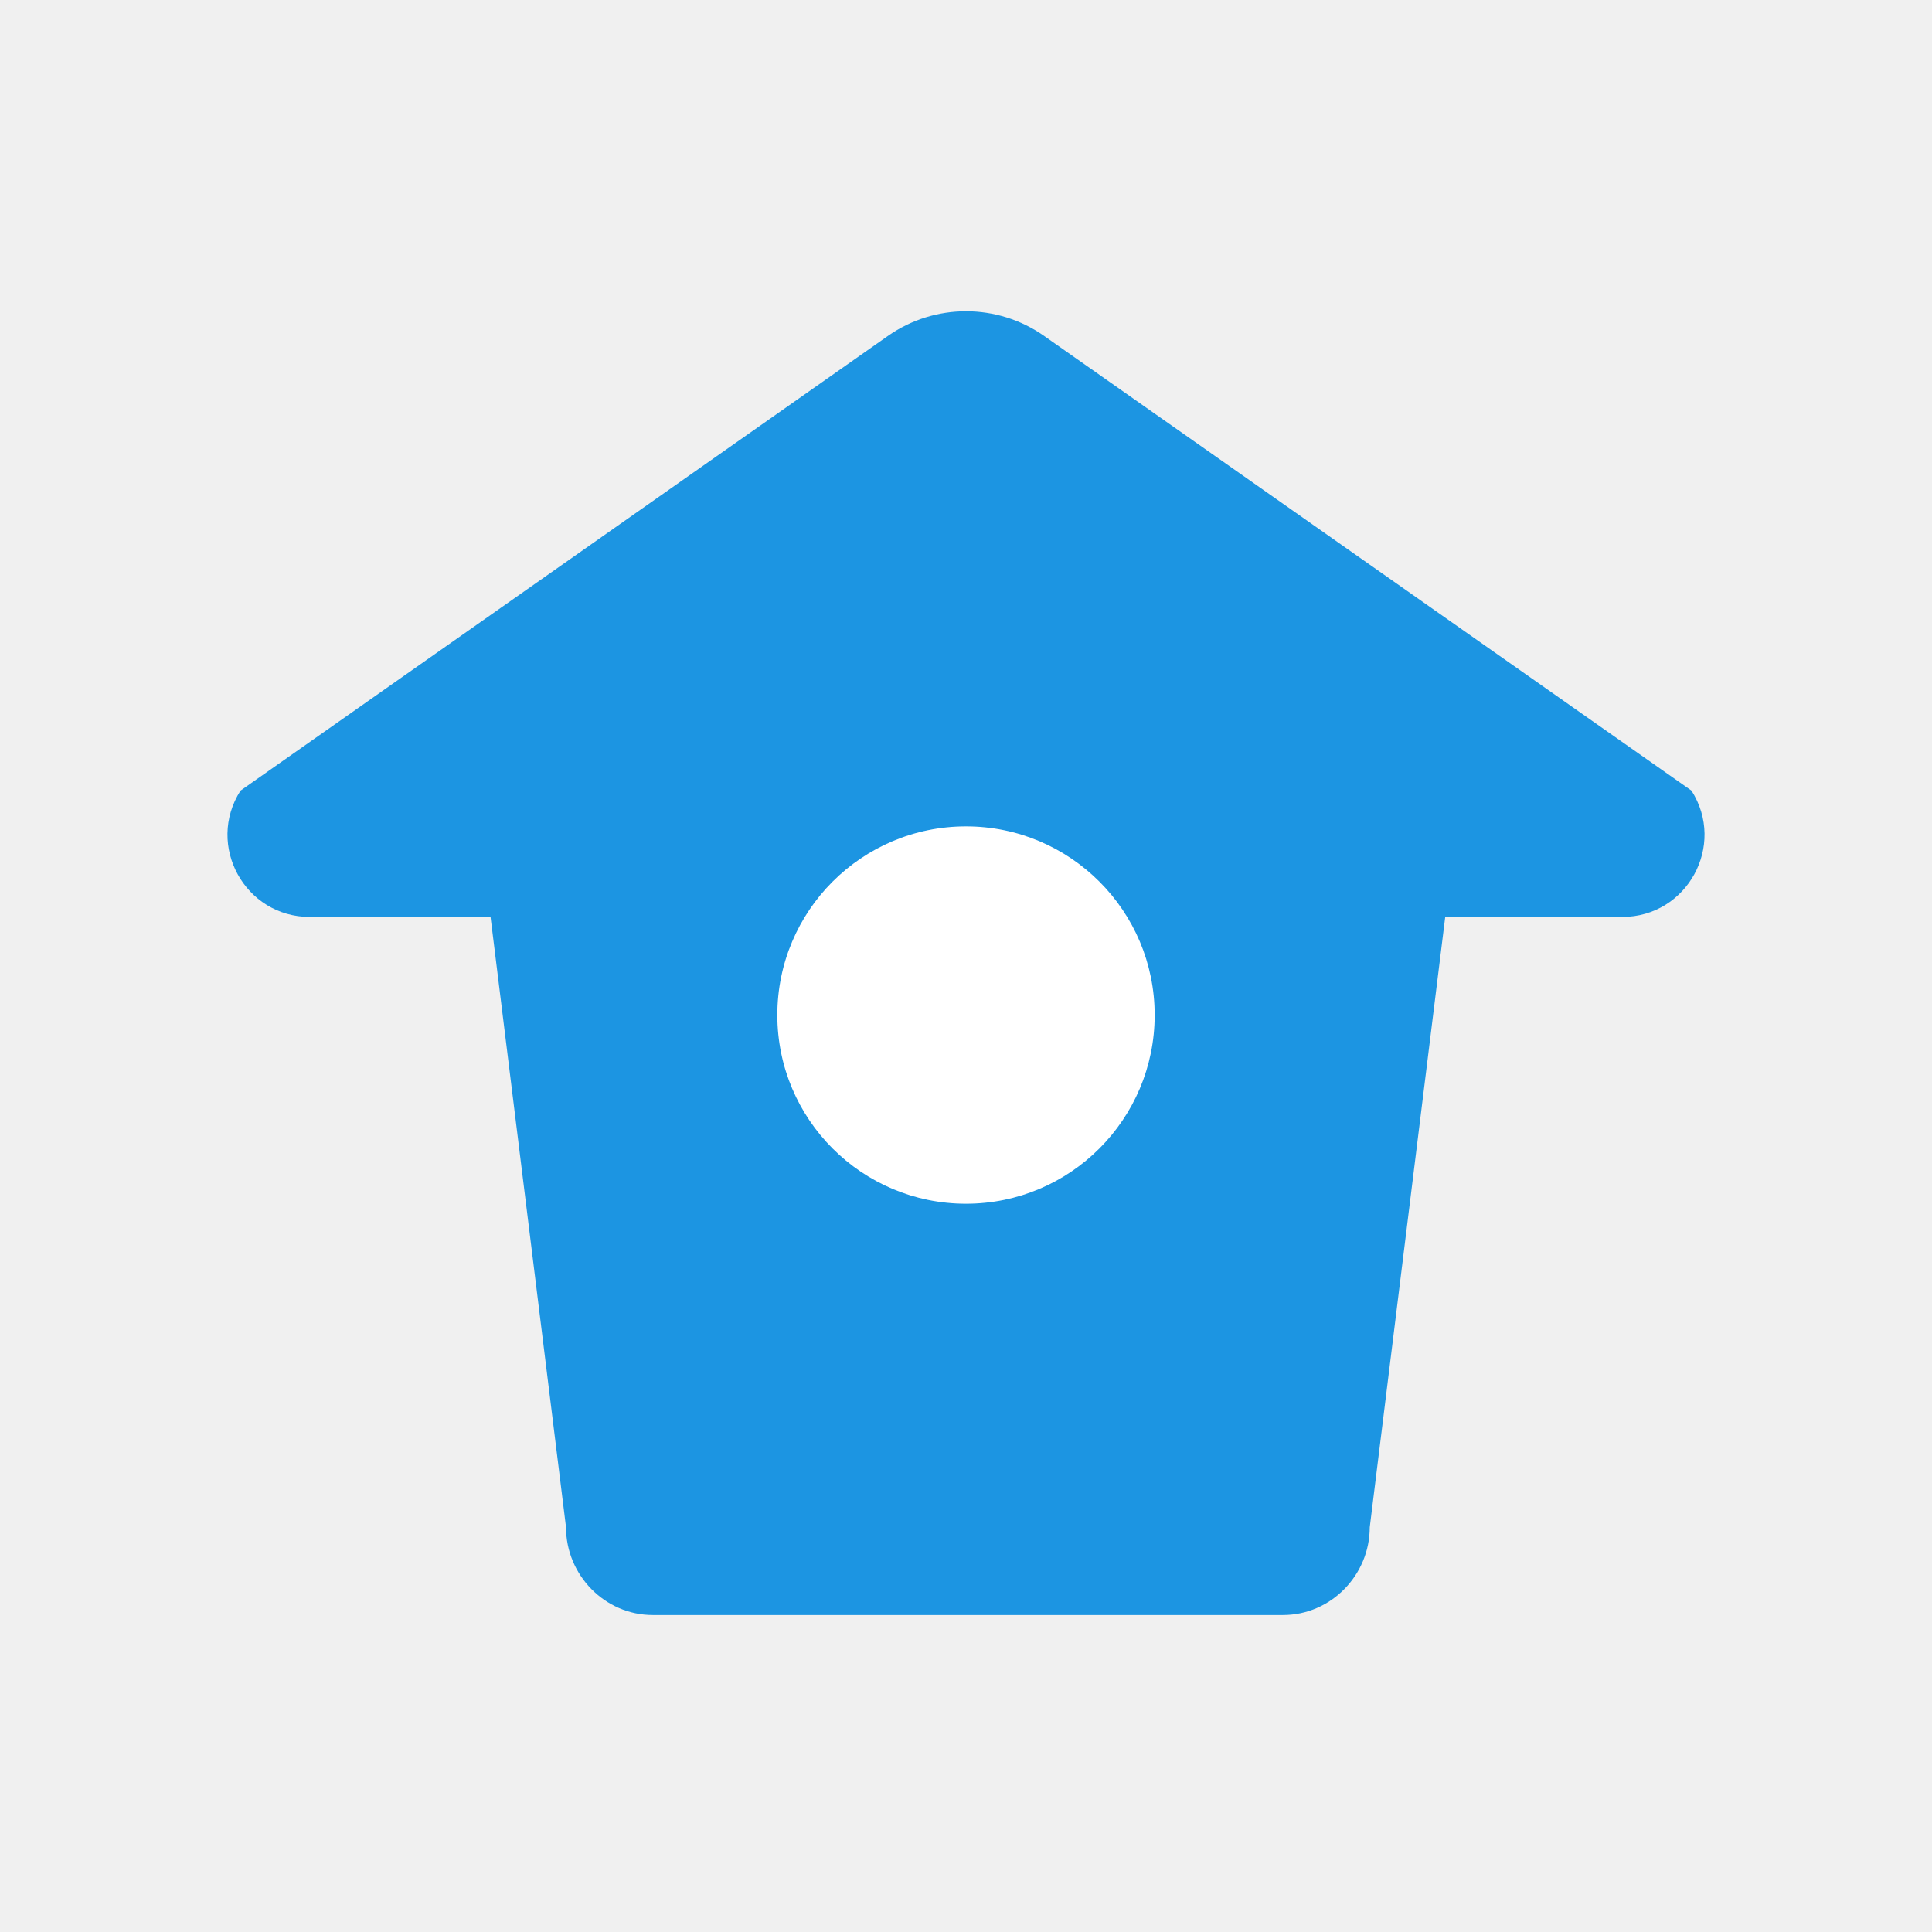
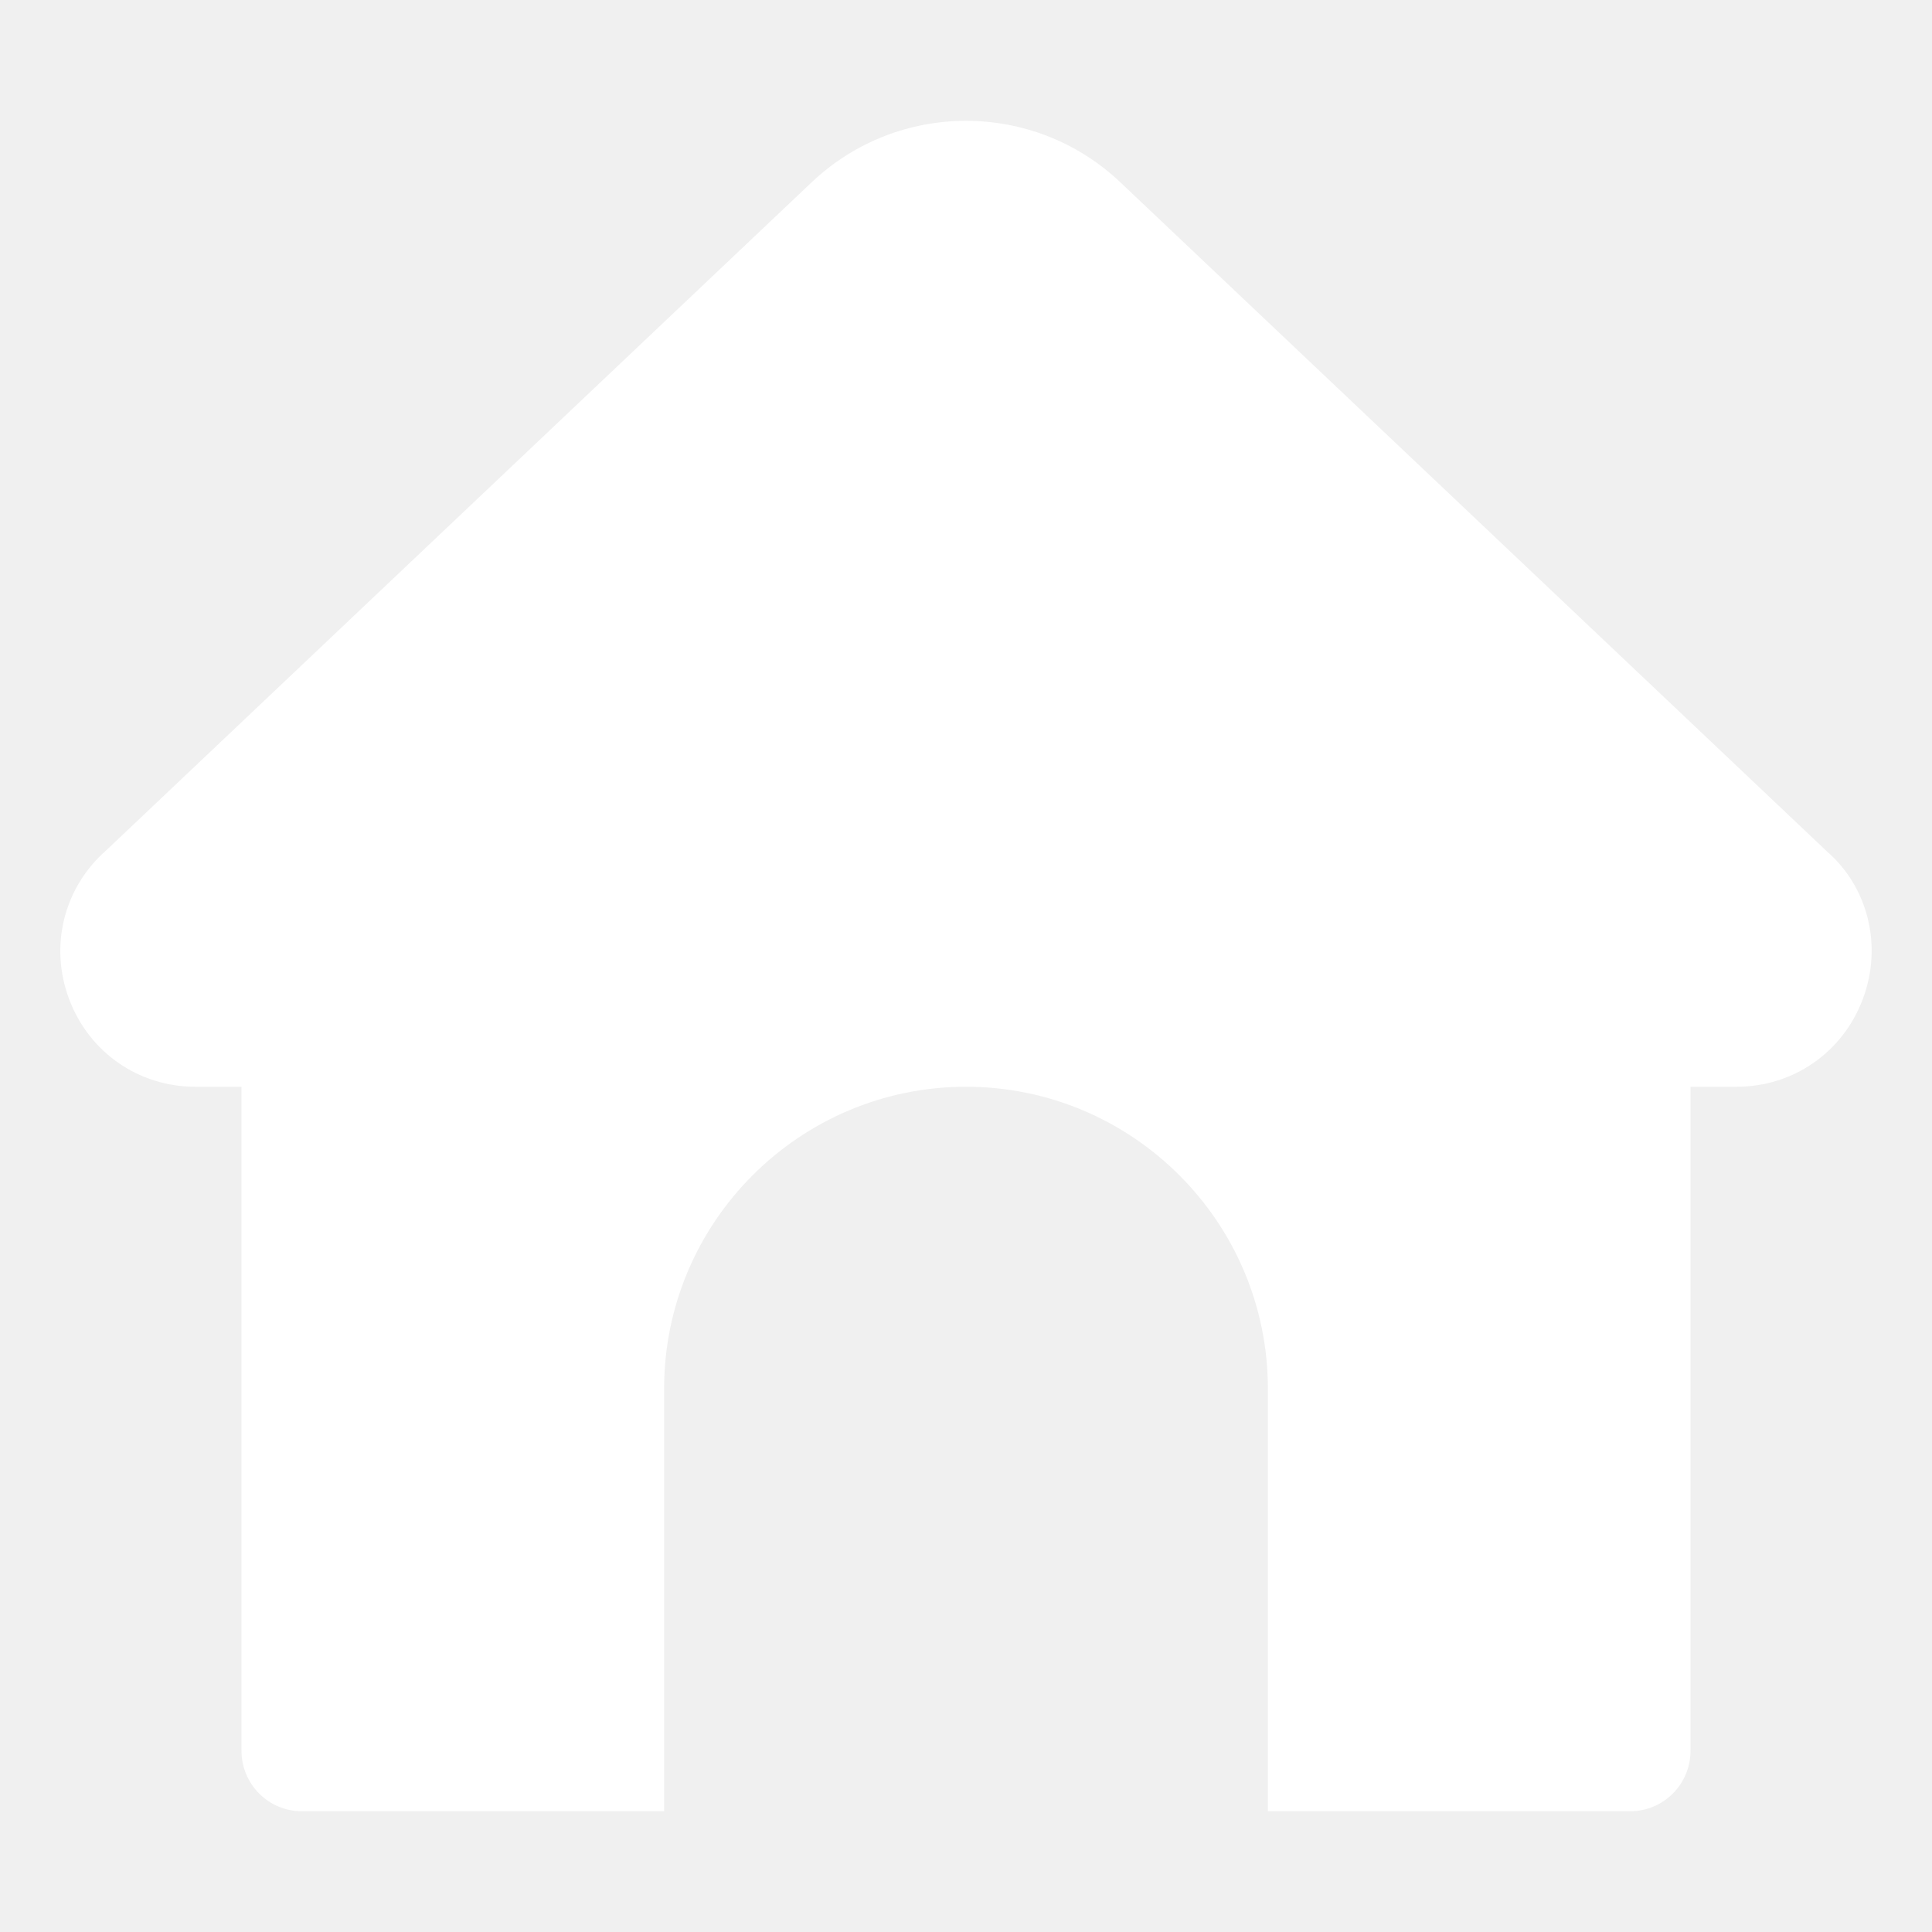
- <svg xmlns="http://www.w3.org/2000/svg" viewBox="0 0 512 512" xml:space="preserve" enable-background="new 0 0 512 512">
-   <path d="M448.26 209.524 276.7 89.026c-12.42-8.72-28.98-8.714-41.4.006L63.74 209.521C54.48 224.012 64.89 243 82.09 243H130l20 161.725C150 417.436 160.3 428 173 428h167c12.7 0 23-10.564 23-23.275L383 243h46.91c17.2 0 27.61-18.985 18.35-33.476z" fill="#1c95e2" class="fill-747371" />
-   <path d="M256 218.999c27.61 0 50 22.39 50 50 0 27.611-22.39 50-50 50s-50-22.389-50-50c0-27.61 22.39-50 50-50z" fill="#ffffff" class="fill-d7deed" />
+ <svg xmlns="http://www.w3.org/2000/svg" enable-background="new 0 0 32 32" id="Glyph" version="1.1" viewBox="0 0 32 32" xml:space="preserve">
+   <path d="M30.854,16.548C30.523,17.43,29.703,18,28.764,18H28v11c0,0.552-0.448,1-1,1h-6v-7c0-2.757-2.243-5-5-5  s-5,2.243-5,5v7H5c-0.552,0-1-0.448-1-1V18H3.235c-0.939,0-1.759-0.569-2.09-1.451c-0.331-0.882-0.088-1.852,0.62-2.47L13.444,3.019  c1.434-1.357,3.679-1.357,5.112,0l11.707,11.086C30.941,14.696,31.185,15.666,30.854,16.548z" id="XMLID_219_" fill="#ffffff" />
</svg>
